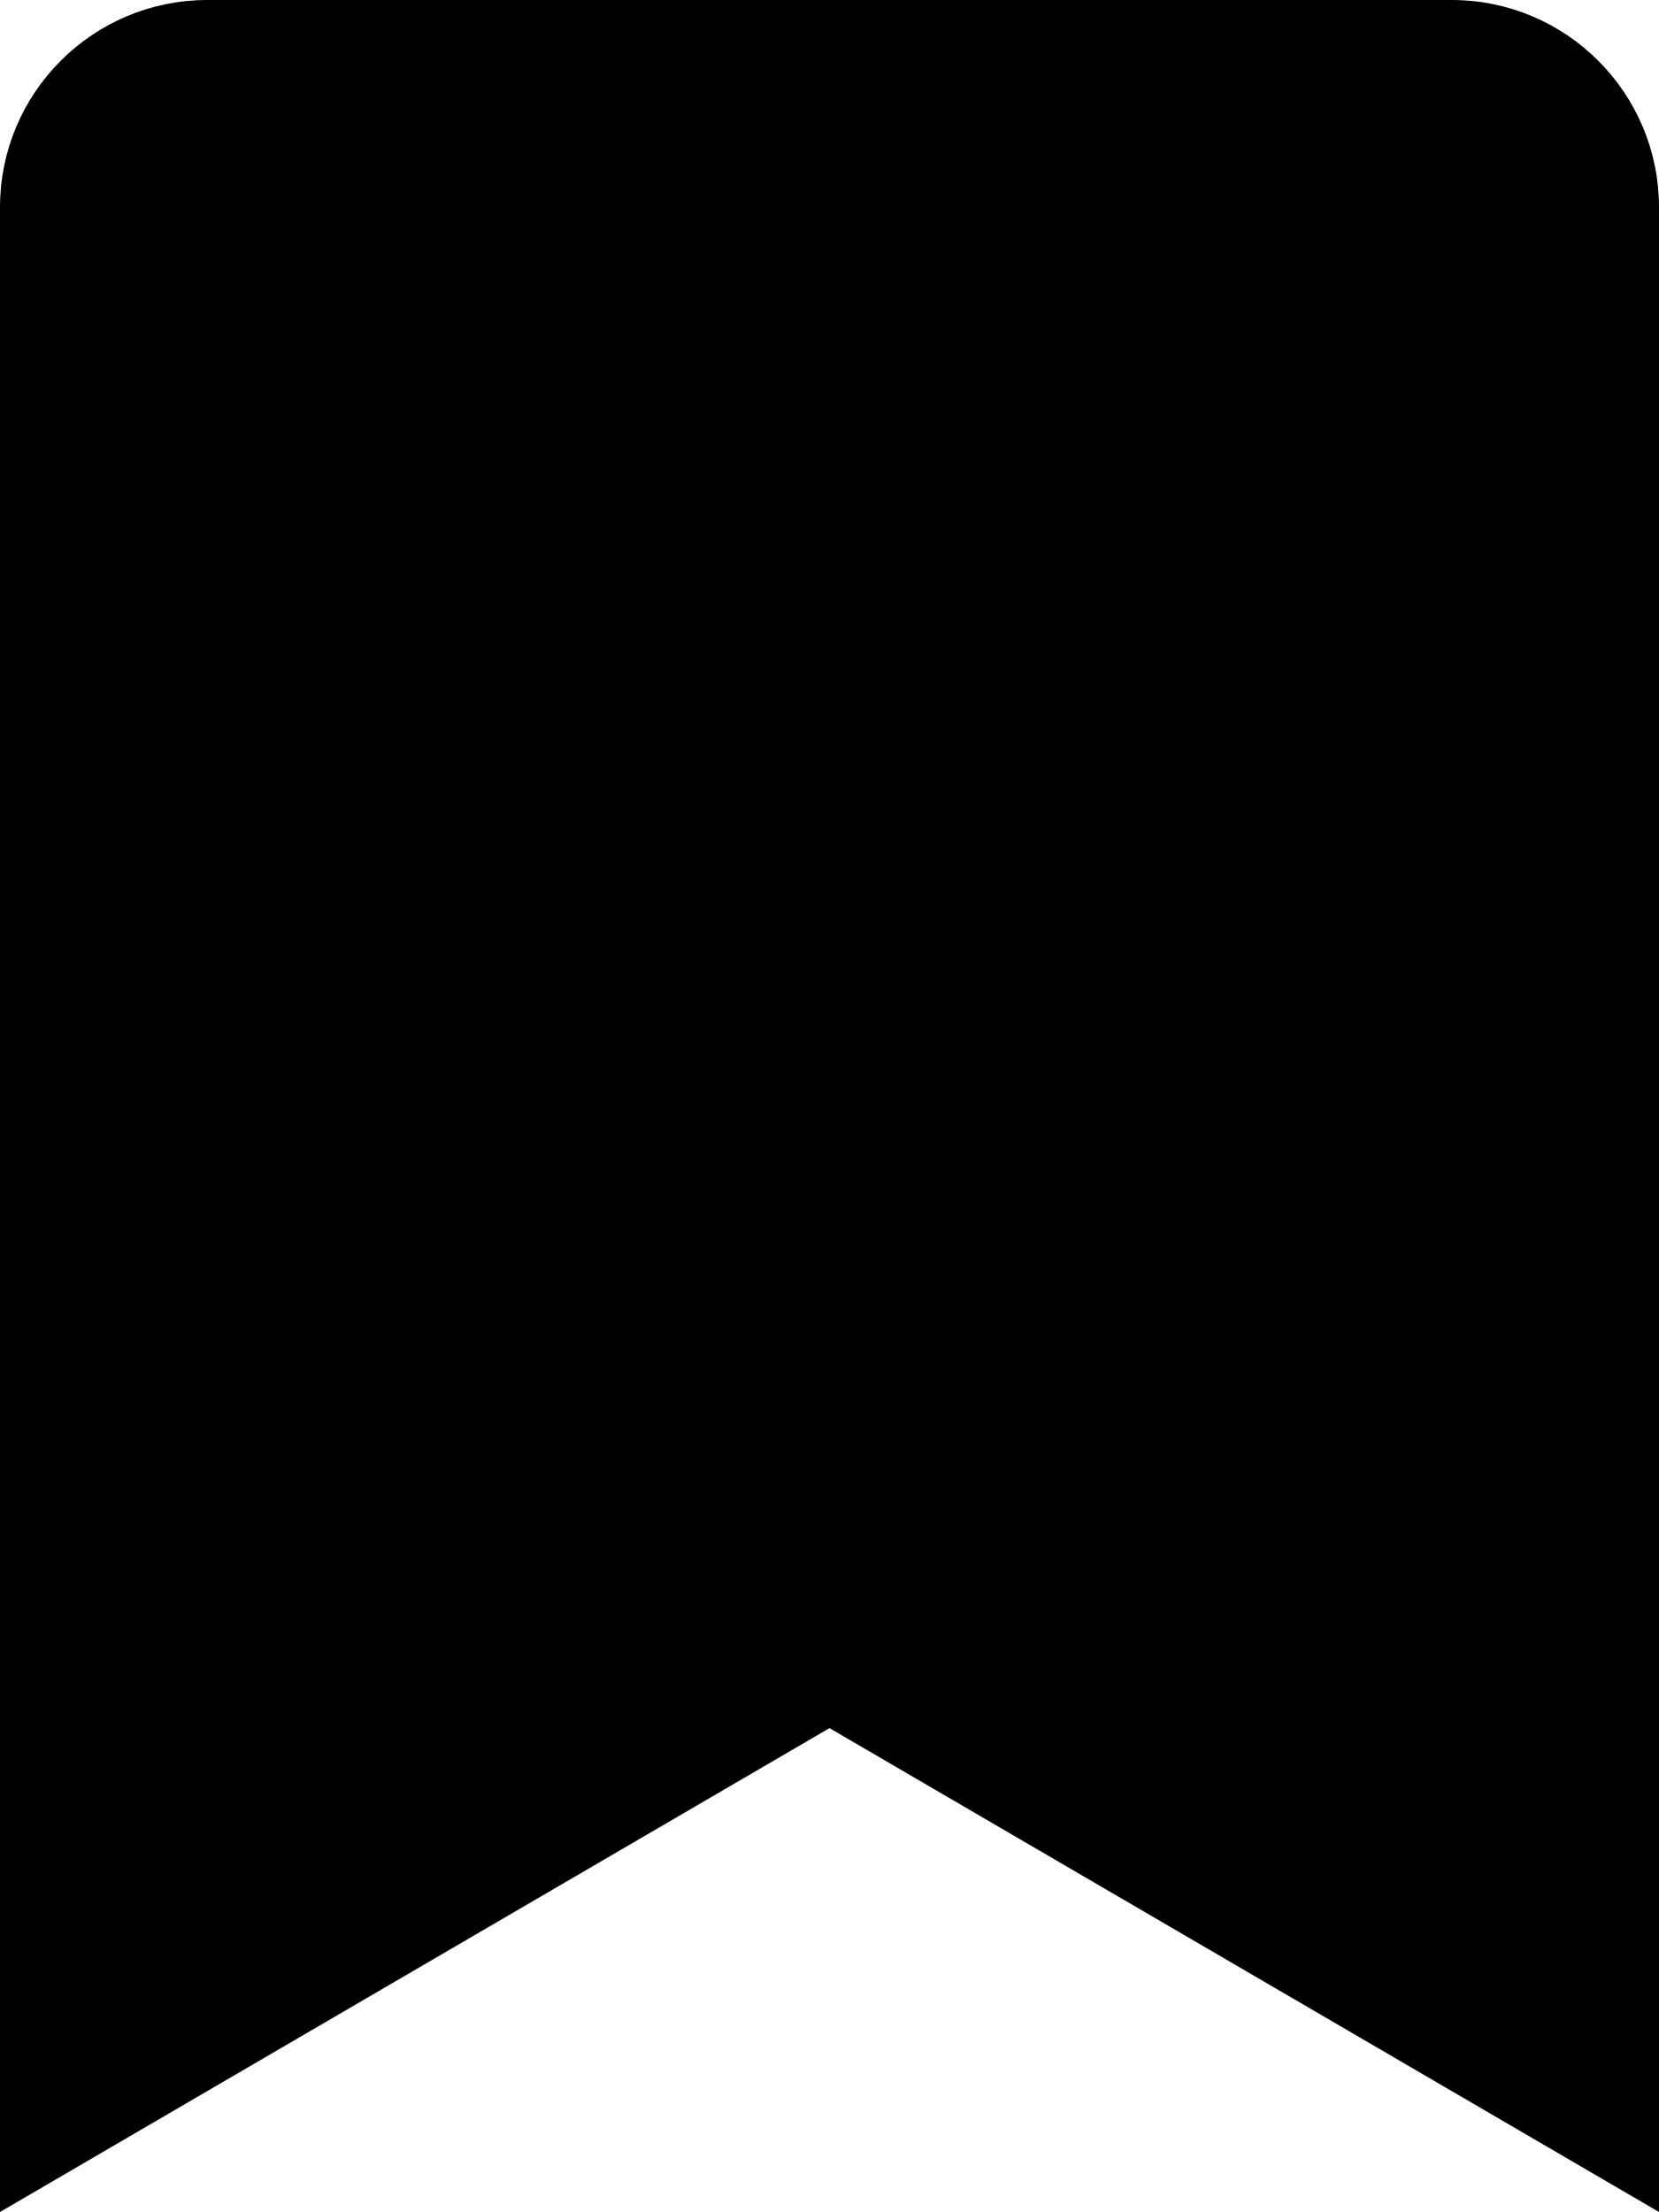
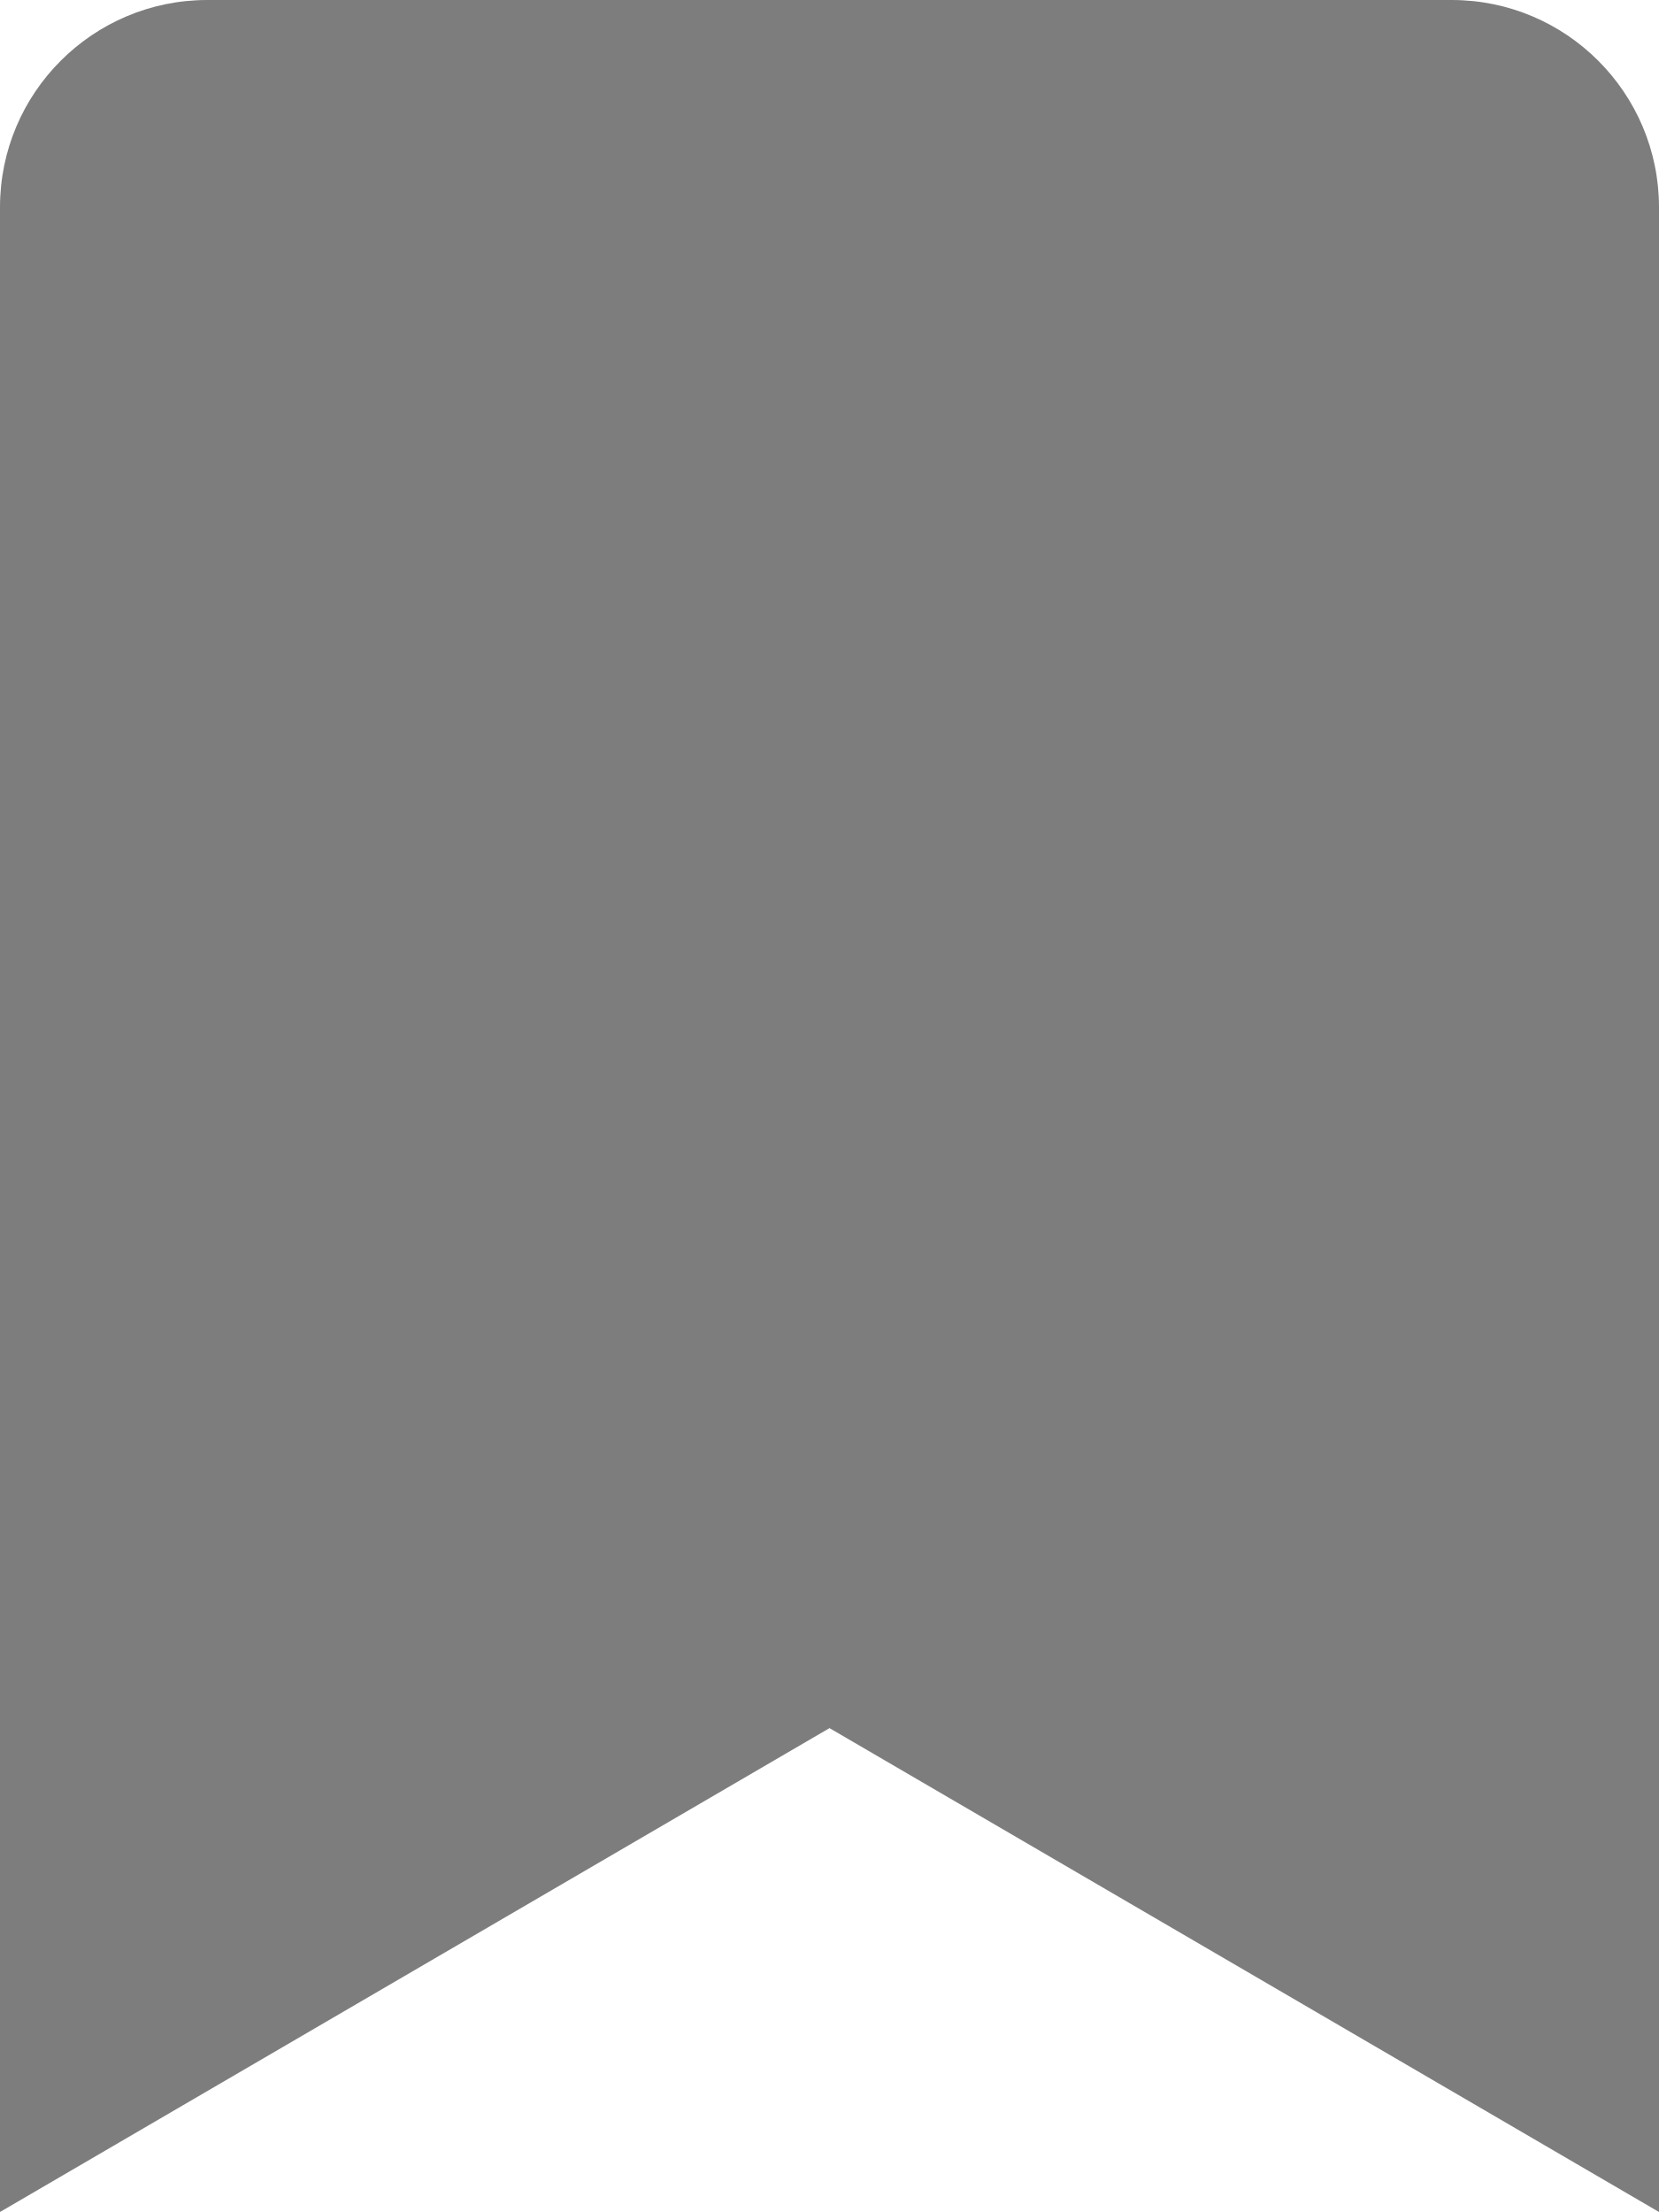
<svg xmlns="http://www.w3.org/2000/svg" aria-hidden="true" focusable="false" data-prefix="fas" data-icon="bookmark" class="svg-inline--fa fa-bookmark fa-w-12" role="img" viewBox="0 0 384 512">
-   <path fill="currentColor" d="M0 512V48C0 21.49 21.49 0 48 0h288c26.51 0 48 21.49 48 48v464L192 400 0 512z" />
+   <path fill="#7d7d7d" d="M0 512V48C0 21.49 21.49 0 48 0h288c26.51 0 48 21.49 48 48v464L192 400 0 512z" />
</svg>
